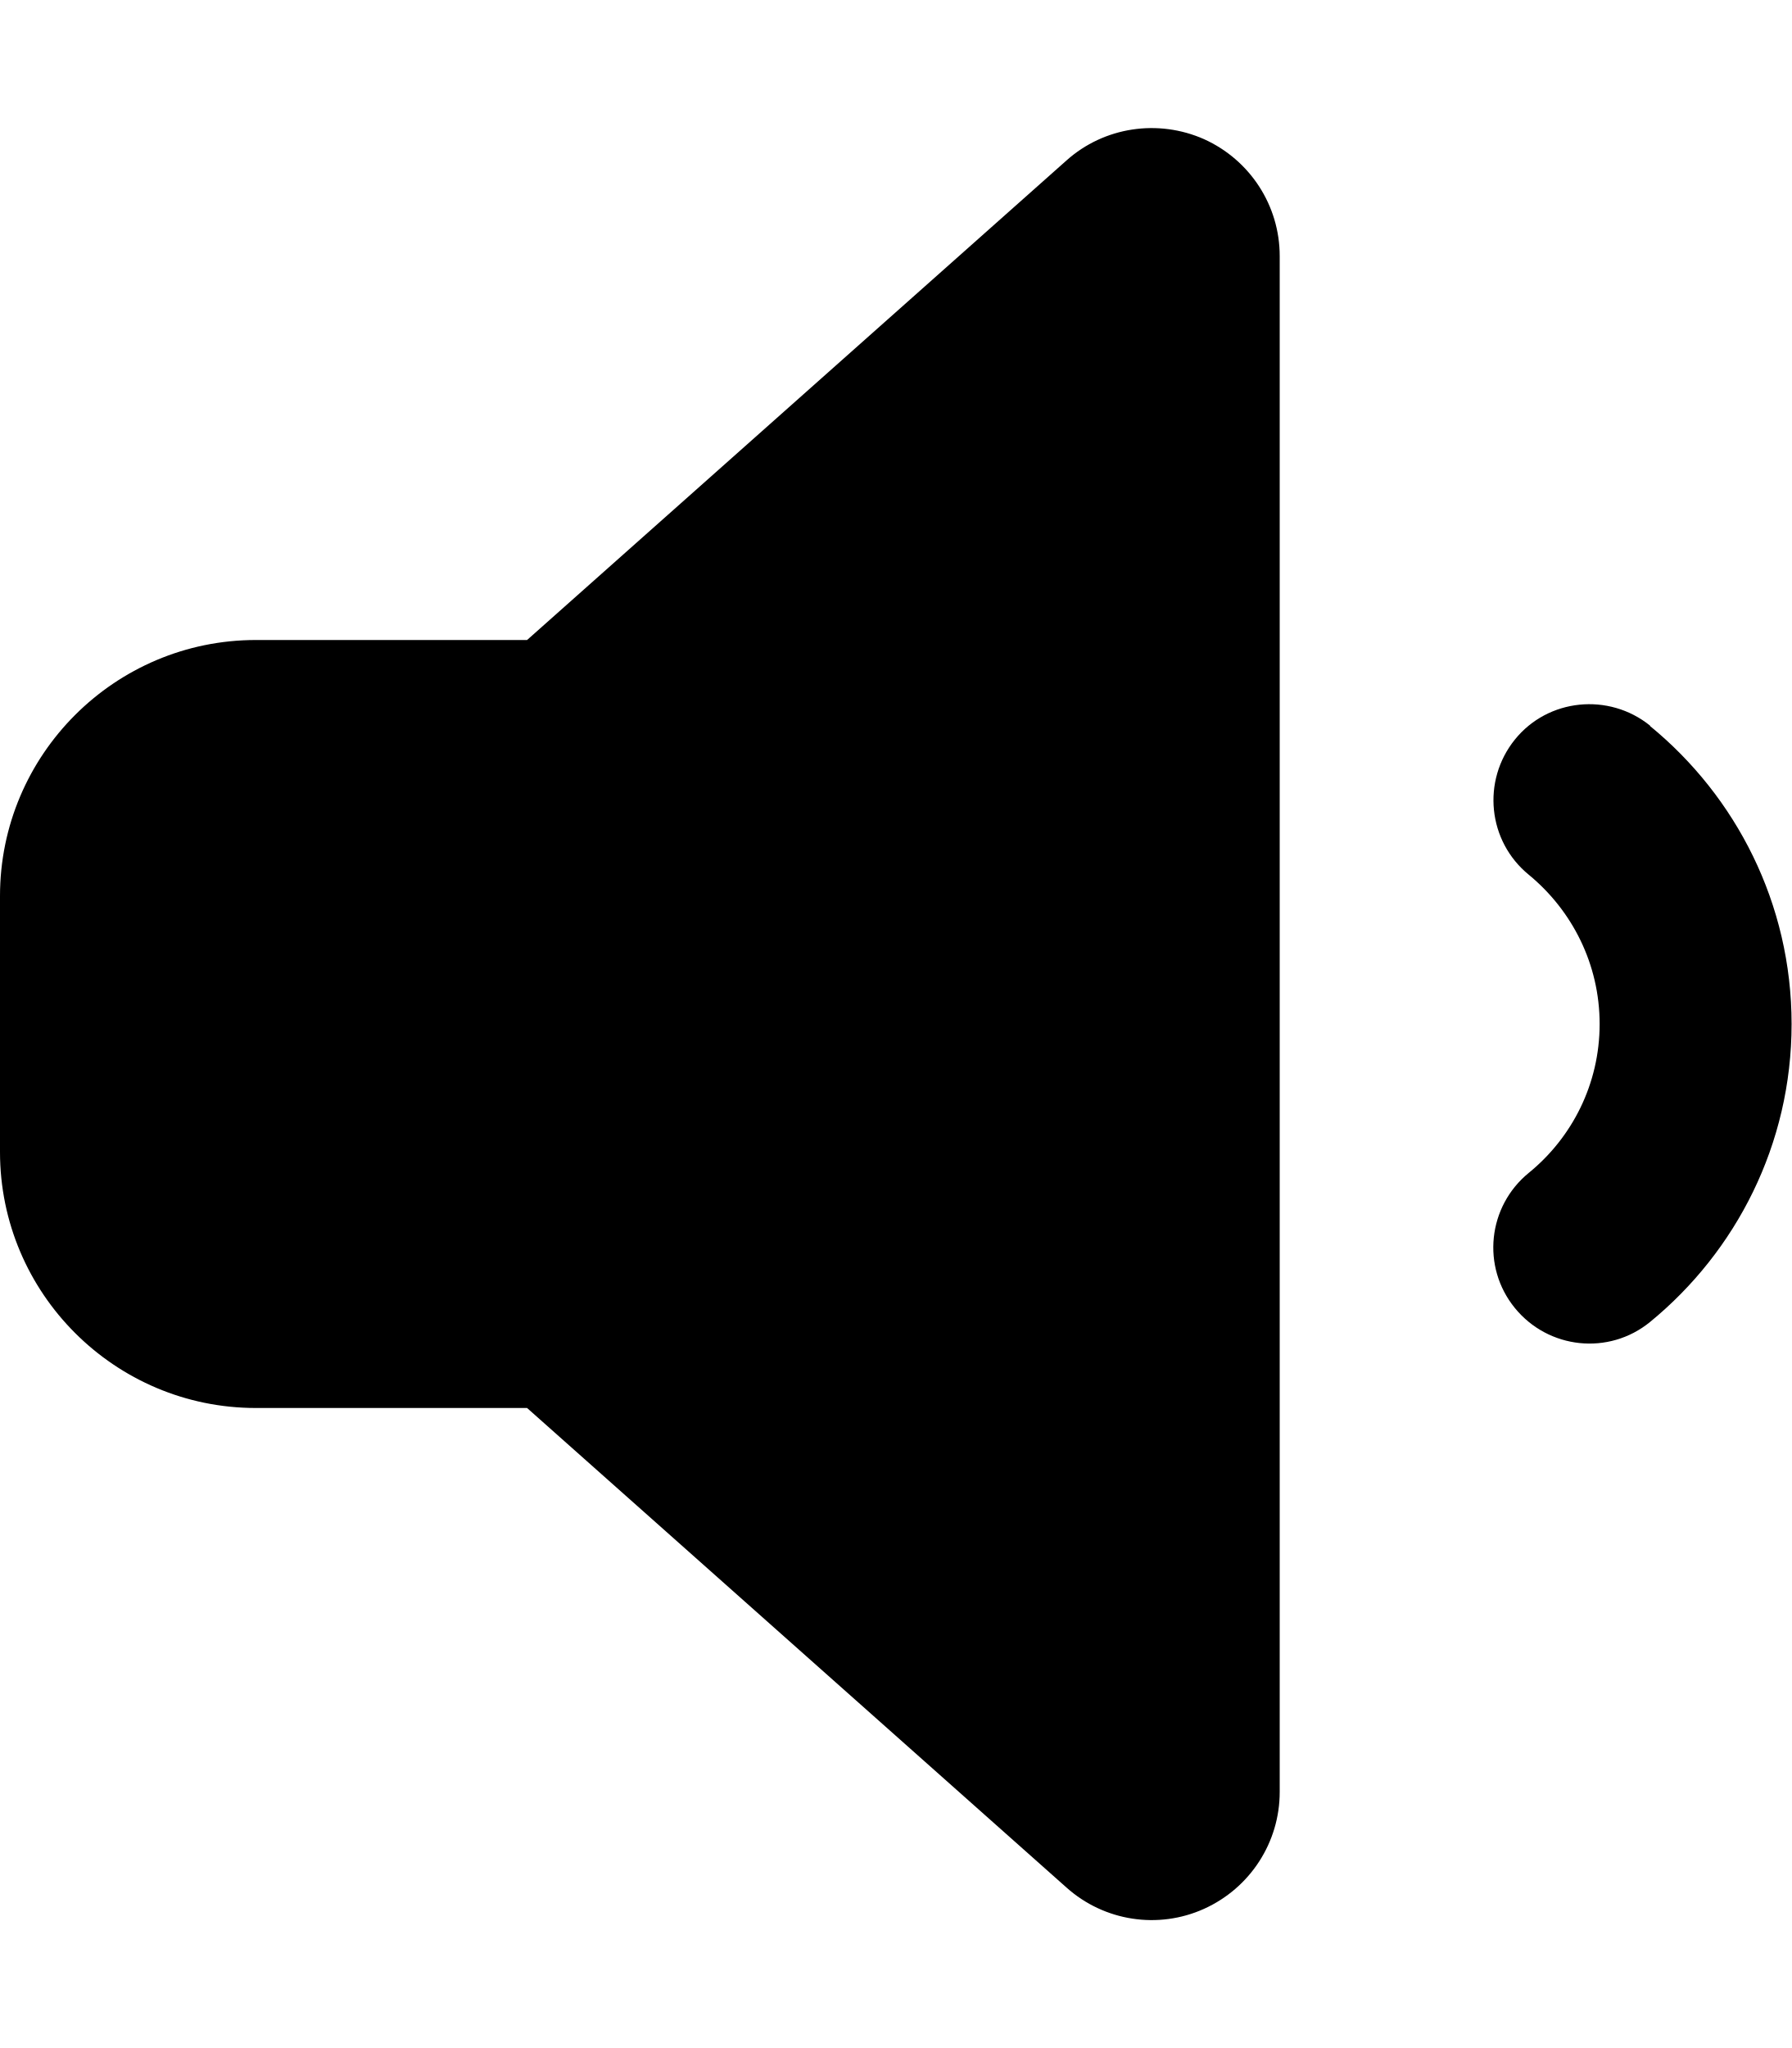
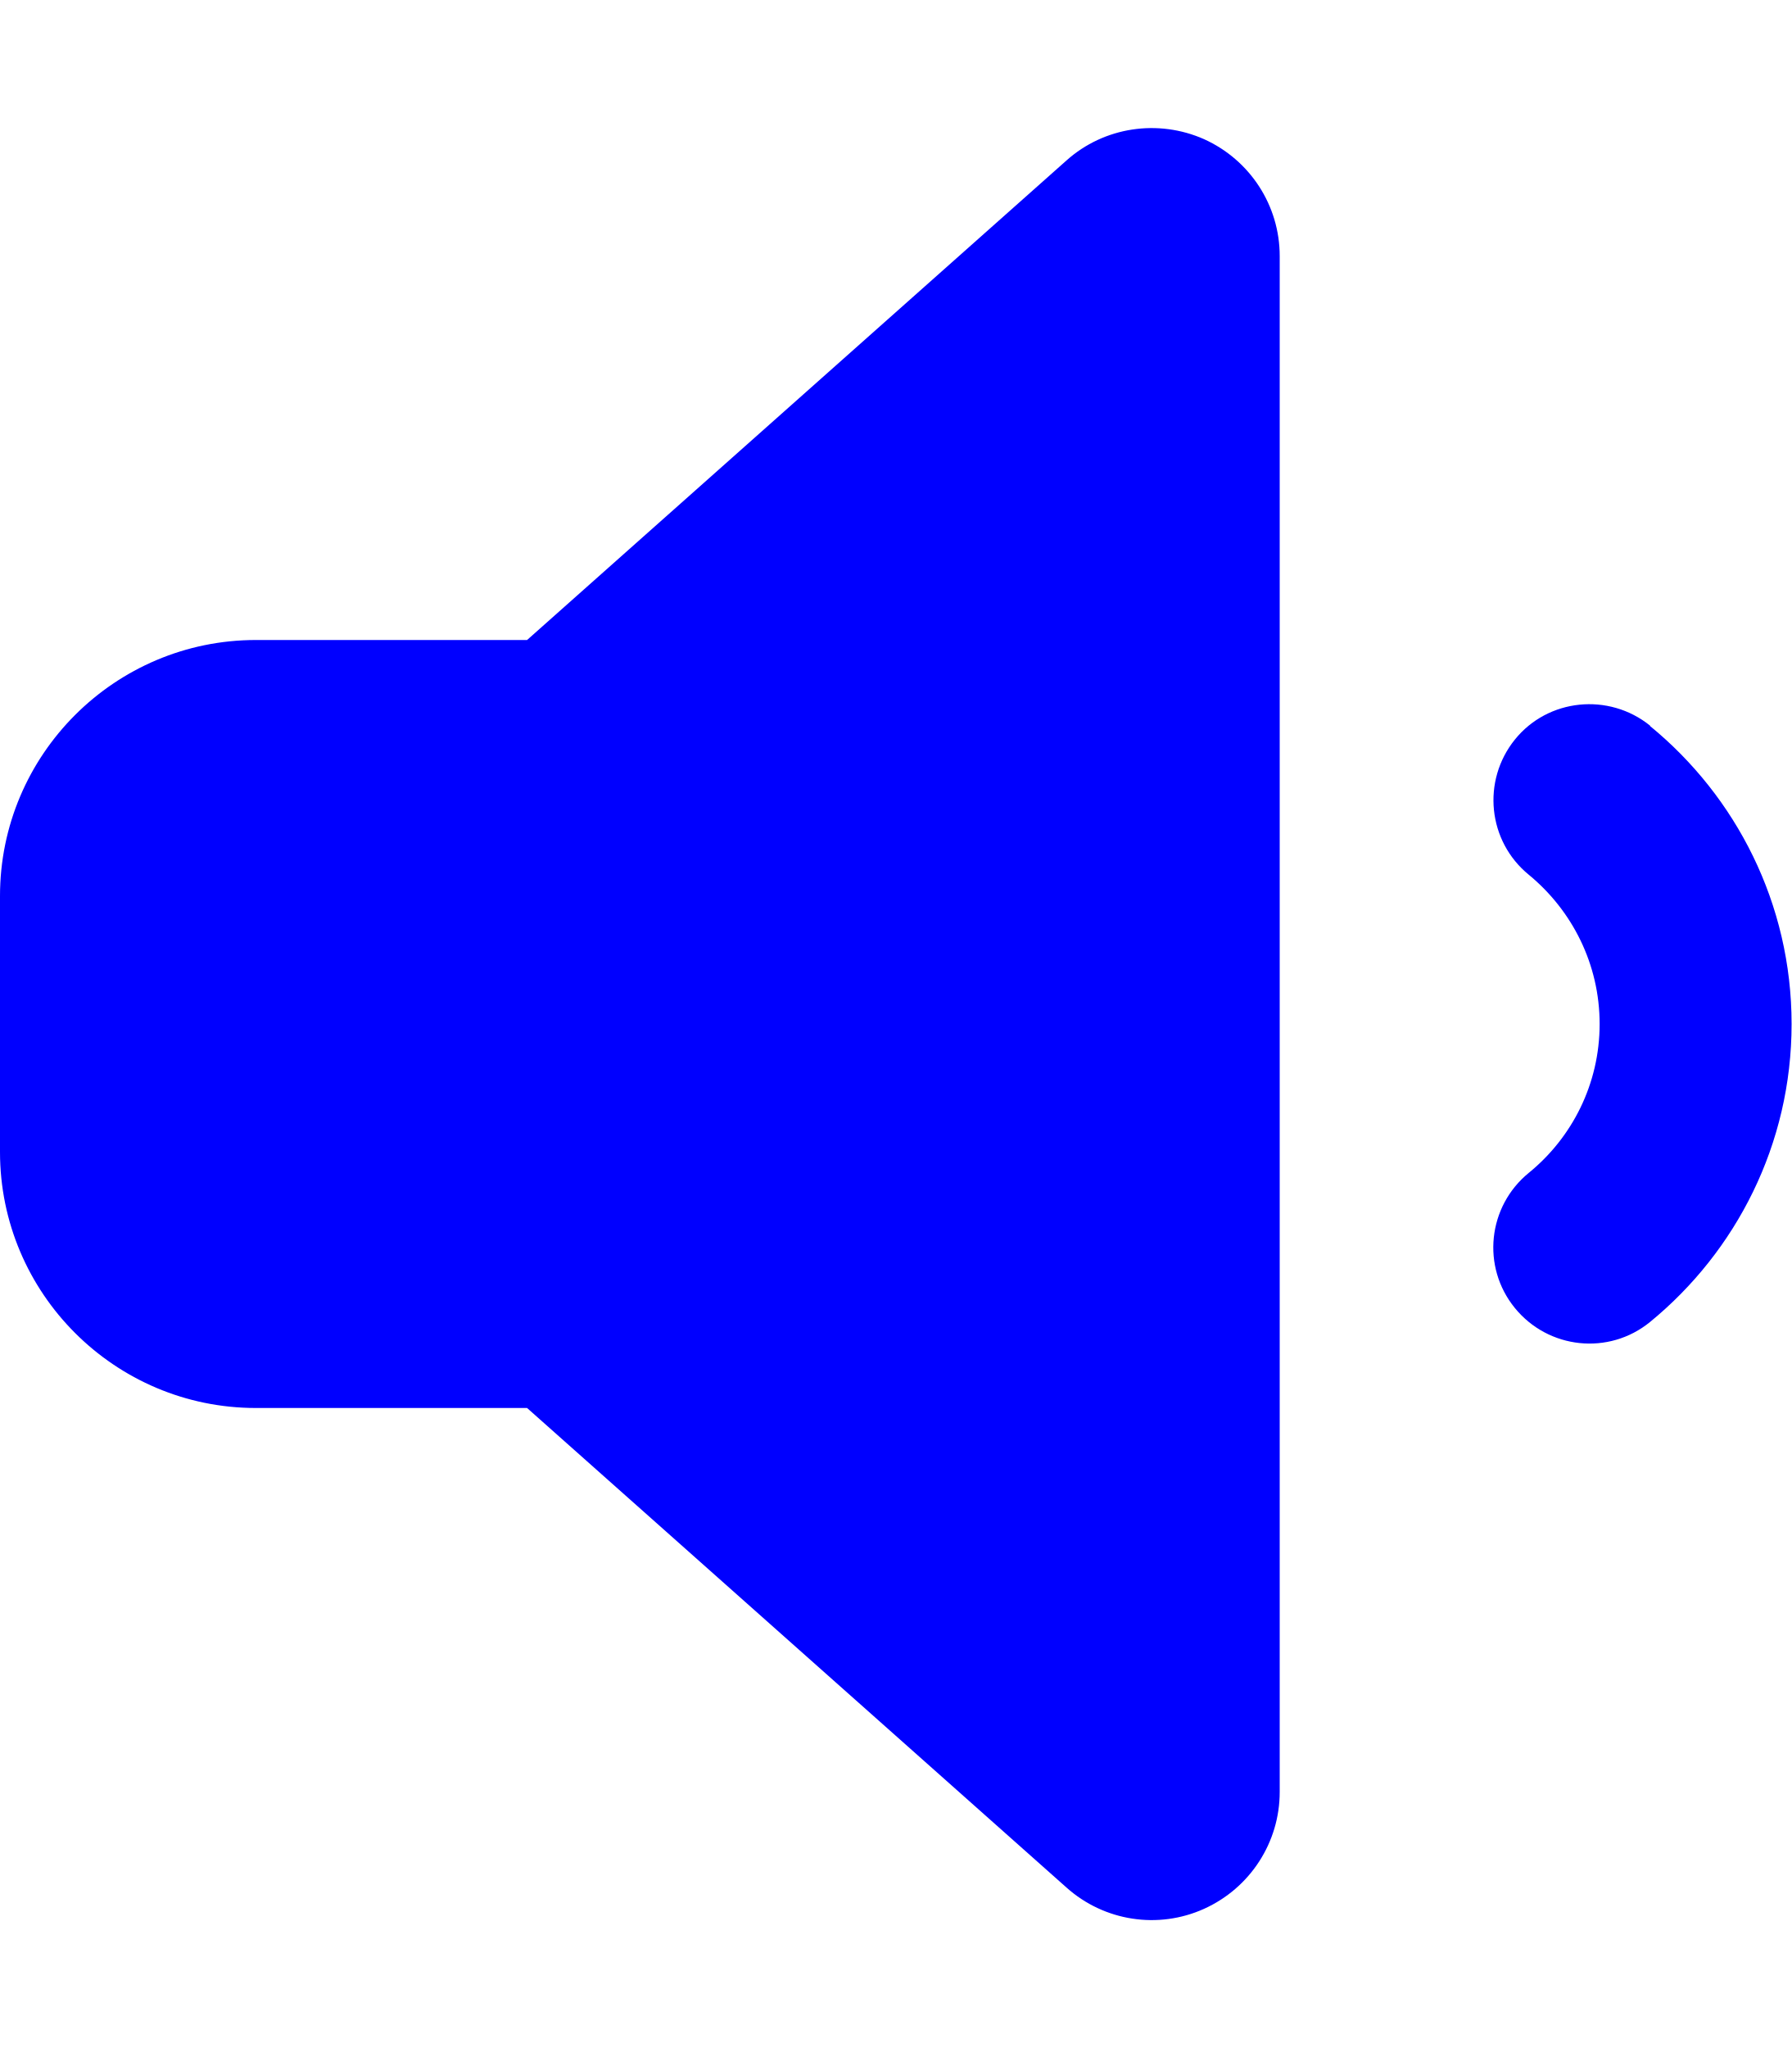
<svg xmlns="http://www.w3.org/2000/svg" viewBox="0 0 448 512">
-   <path d="M301.1 34.8C312.6 40 320 51.4 320 64V448c0 12.6-7.4 24-18.9 29.2s-25 3.1-34.4-5.3L131.8 352H64c-35.3 0-64-28.7-64-64V224c0-35.3 28.7-64 64-64h67.8L266.7 40.1c9.4-8.4 22.9-10.4 34.4-5.3zM412.6 181.5C434.1 199.1 448 225.9 448 256s-13.9 56.9-35.4 74.5c-10.3 8.4-25.4 6.8-33.8-3.5s-6.8-25.4 3.5-33.8C393.1 284.4 400 271 400 256s-6.9-28.4-17.7-37.3c-10.3-8.4-11.8-23.5-3.5-33.8s23.5-11.8 33.8-3.5z" />
+   <path d="M301.1 34.8C312.6 40 320 51.4 320 64V448c0 12.6-7.4 24-18.9 29.2s-25 3.1-34.4-5.3L131.8 352H64c-35.3 0-64-28.7-64-64V224c0-35.3 28.7-64 64-64h67.8L266.7 40.1c9.4-8.4 22.9-10.4 34.4-5.3zM412.6 181.5C434.1 199.1 448 225.9 448 256s-13.9 56.9-35.4 74.5c-10.3 8.4-25.4 6.8-33.8-3.5s-6.8-25.4 3.5-33.8C393.1 284.4 400 271 400 256s-6.9-28.4-17.7-37.3c-10.3-8.4-11.8-23.5-3.5-33.8s23.5-11.8 33.8-3.5z" fill="blue" />
</svg>
